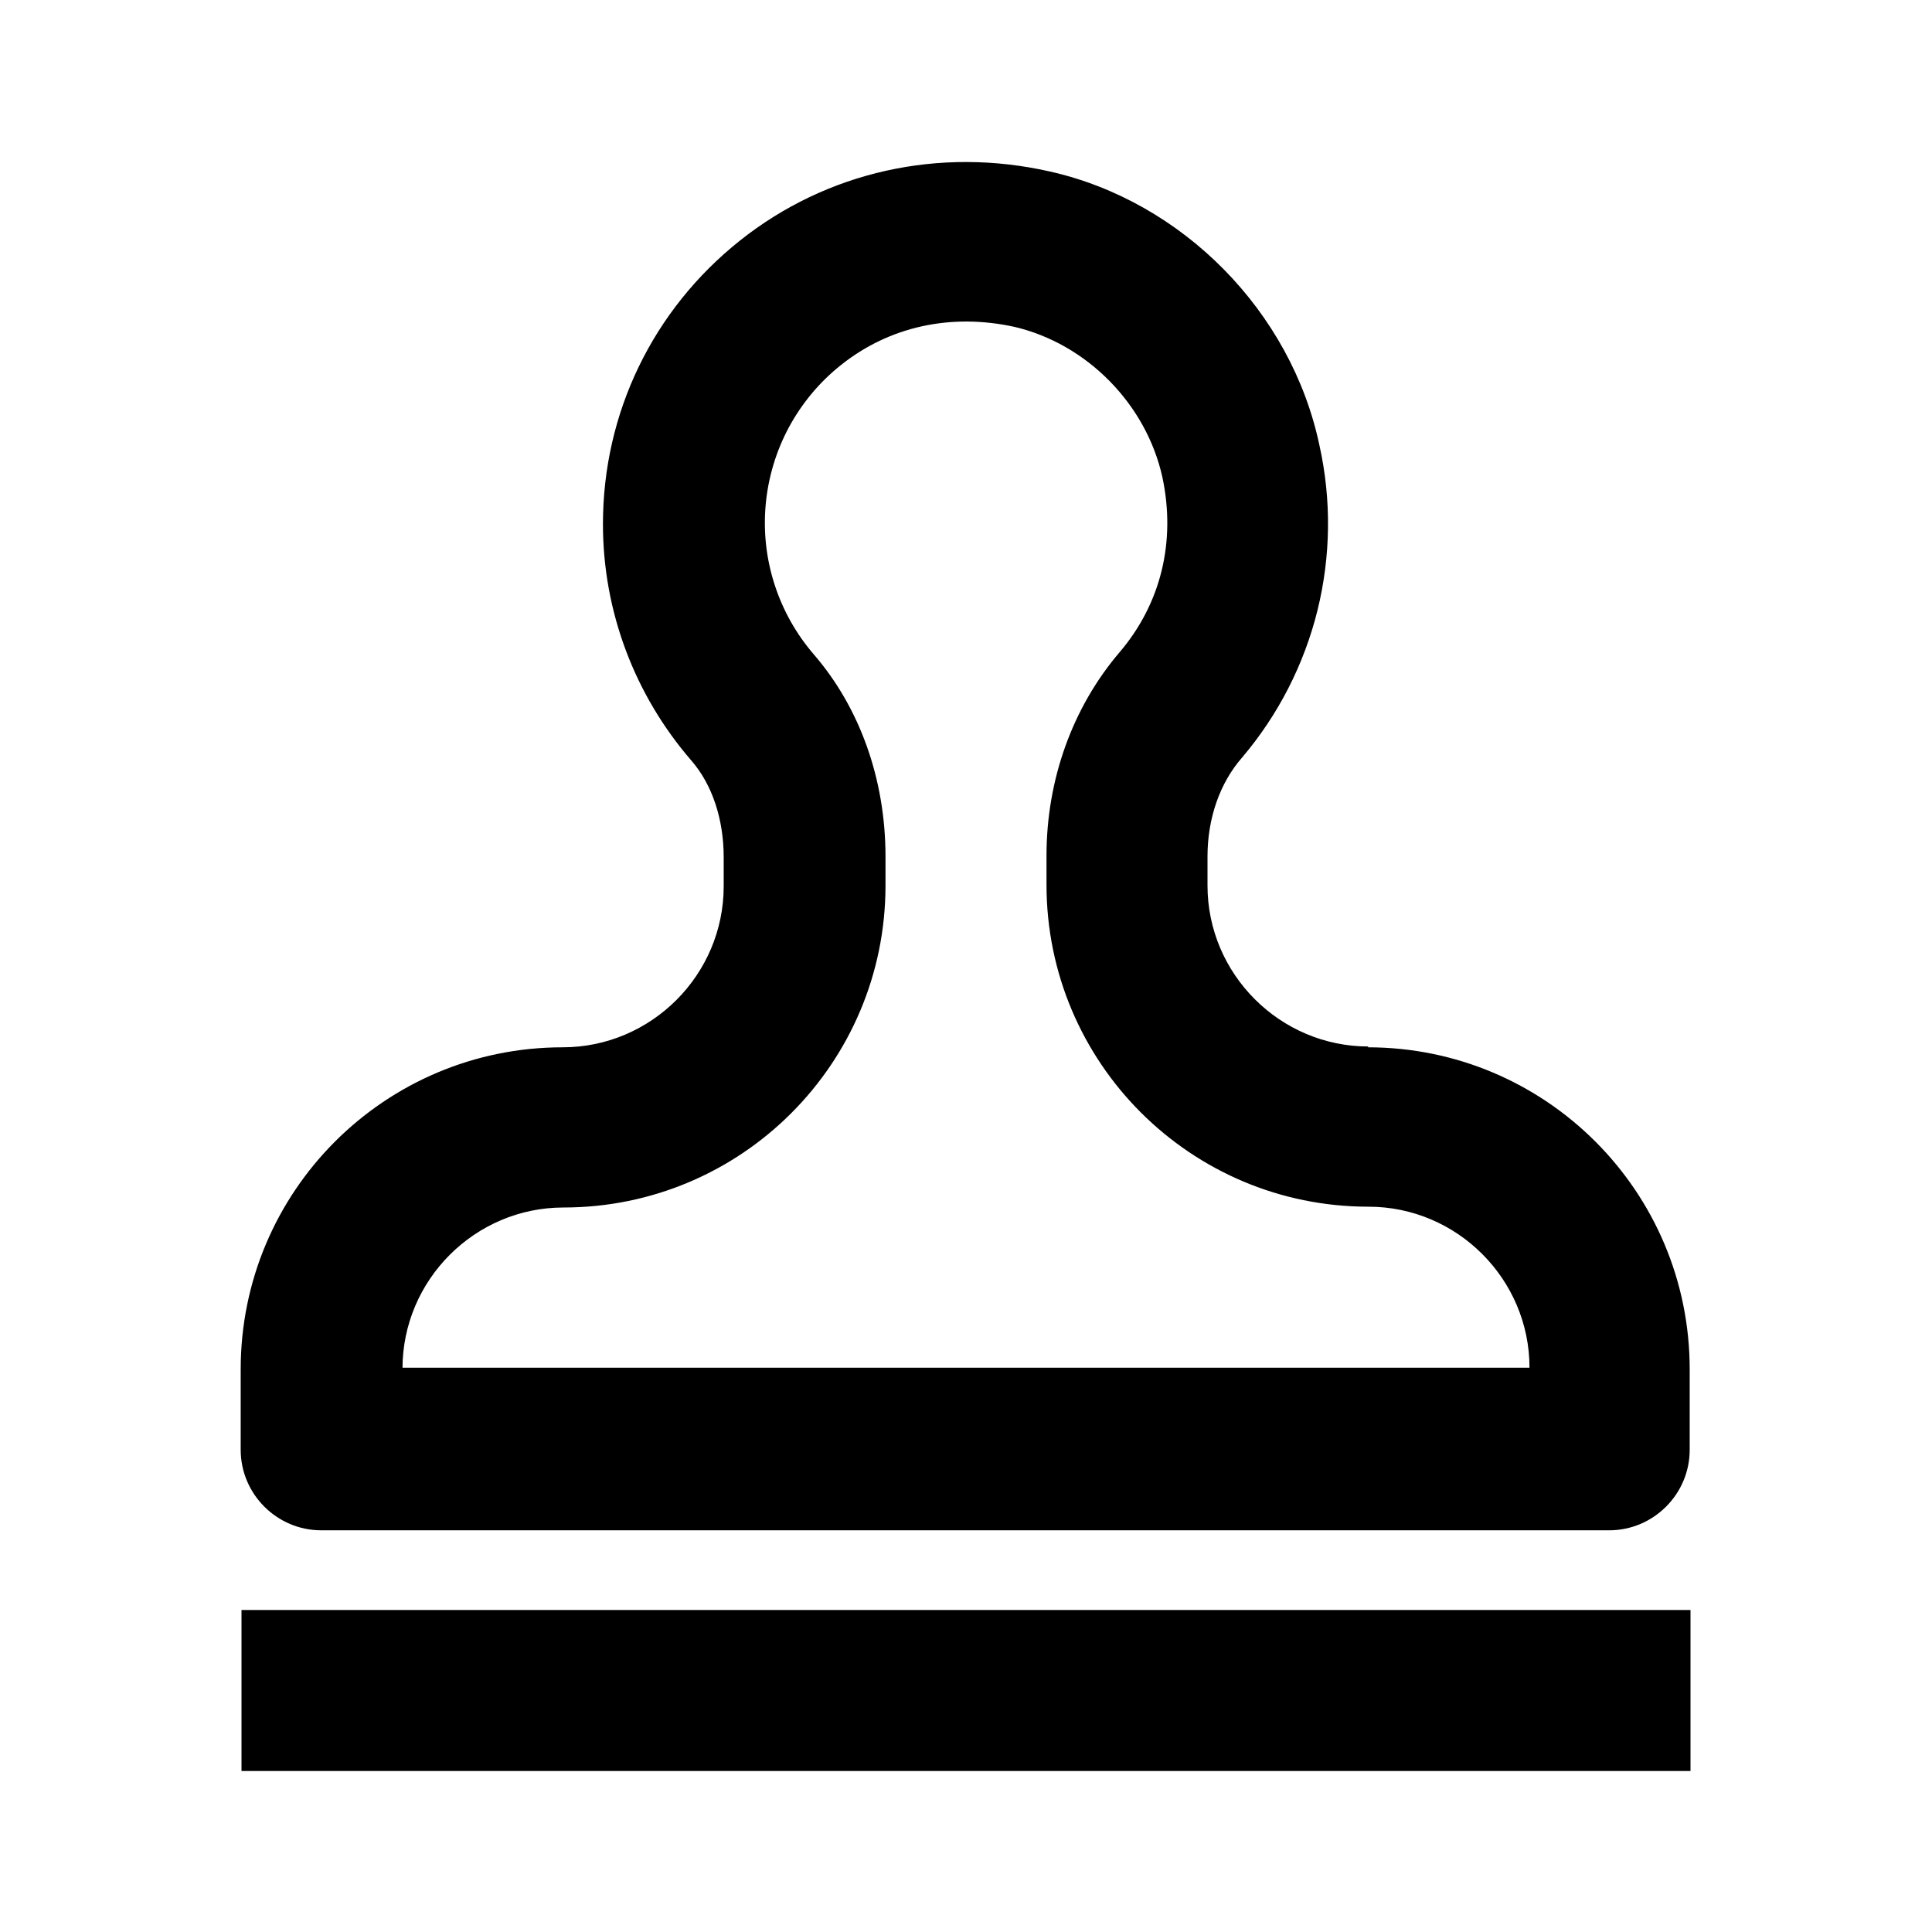
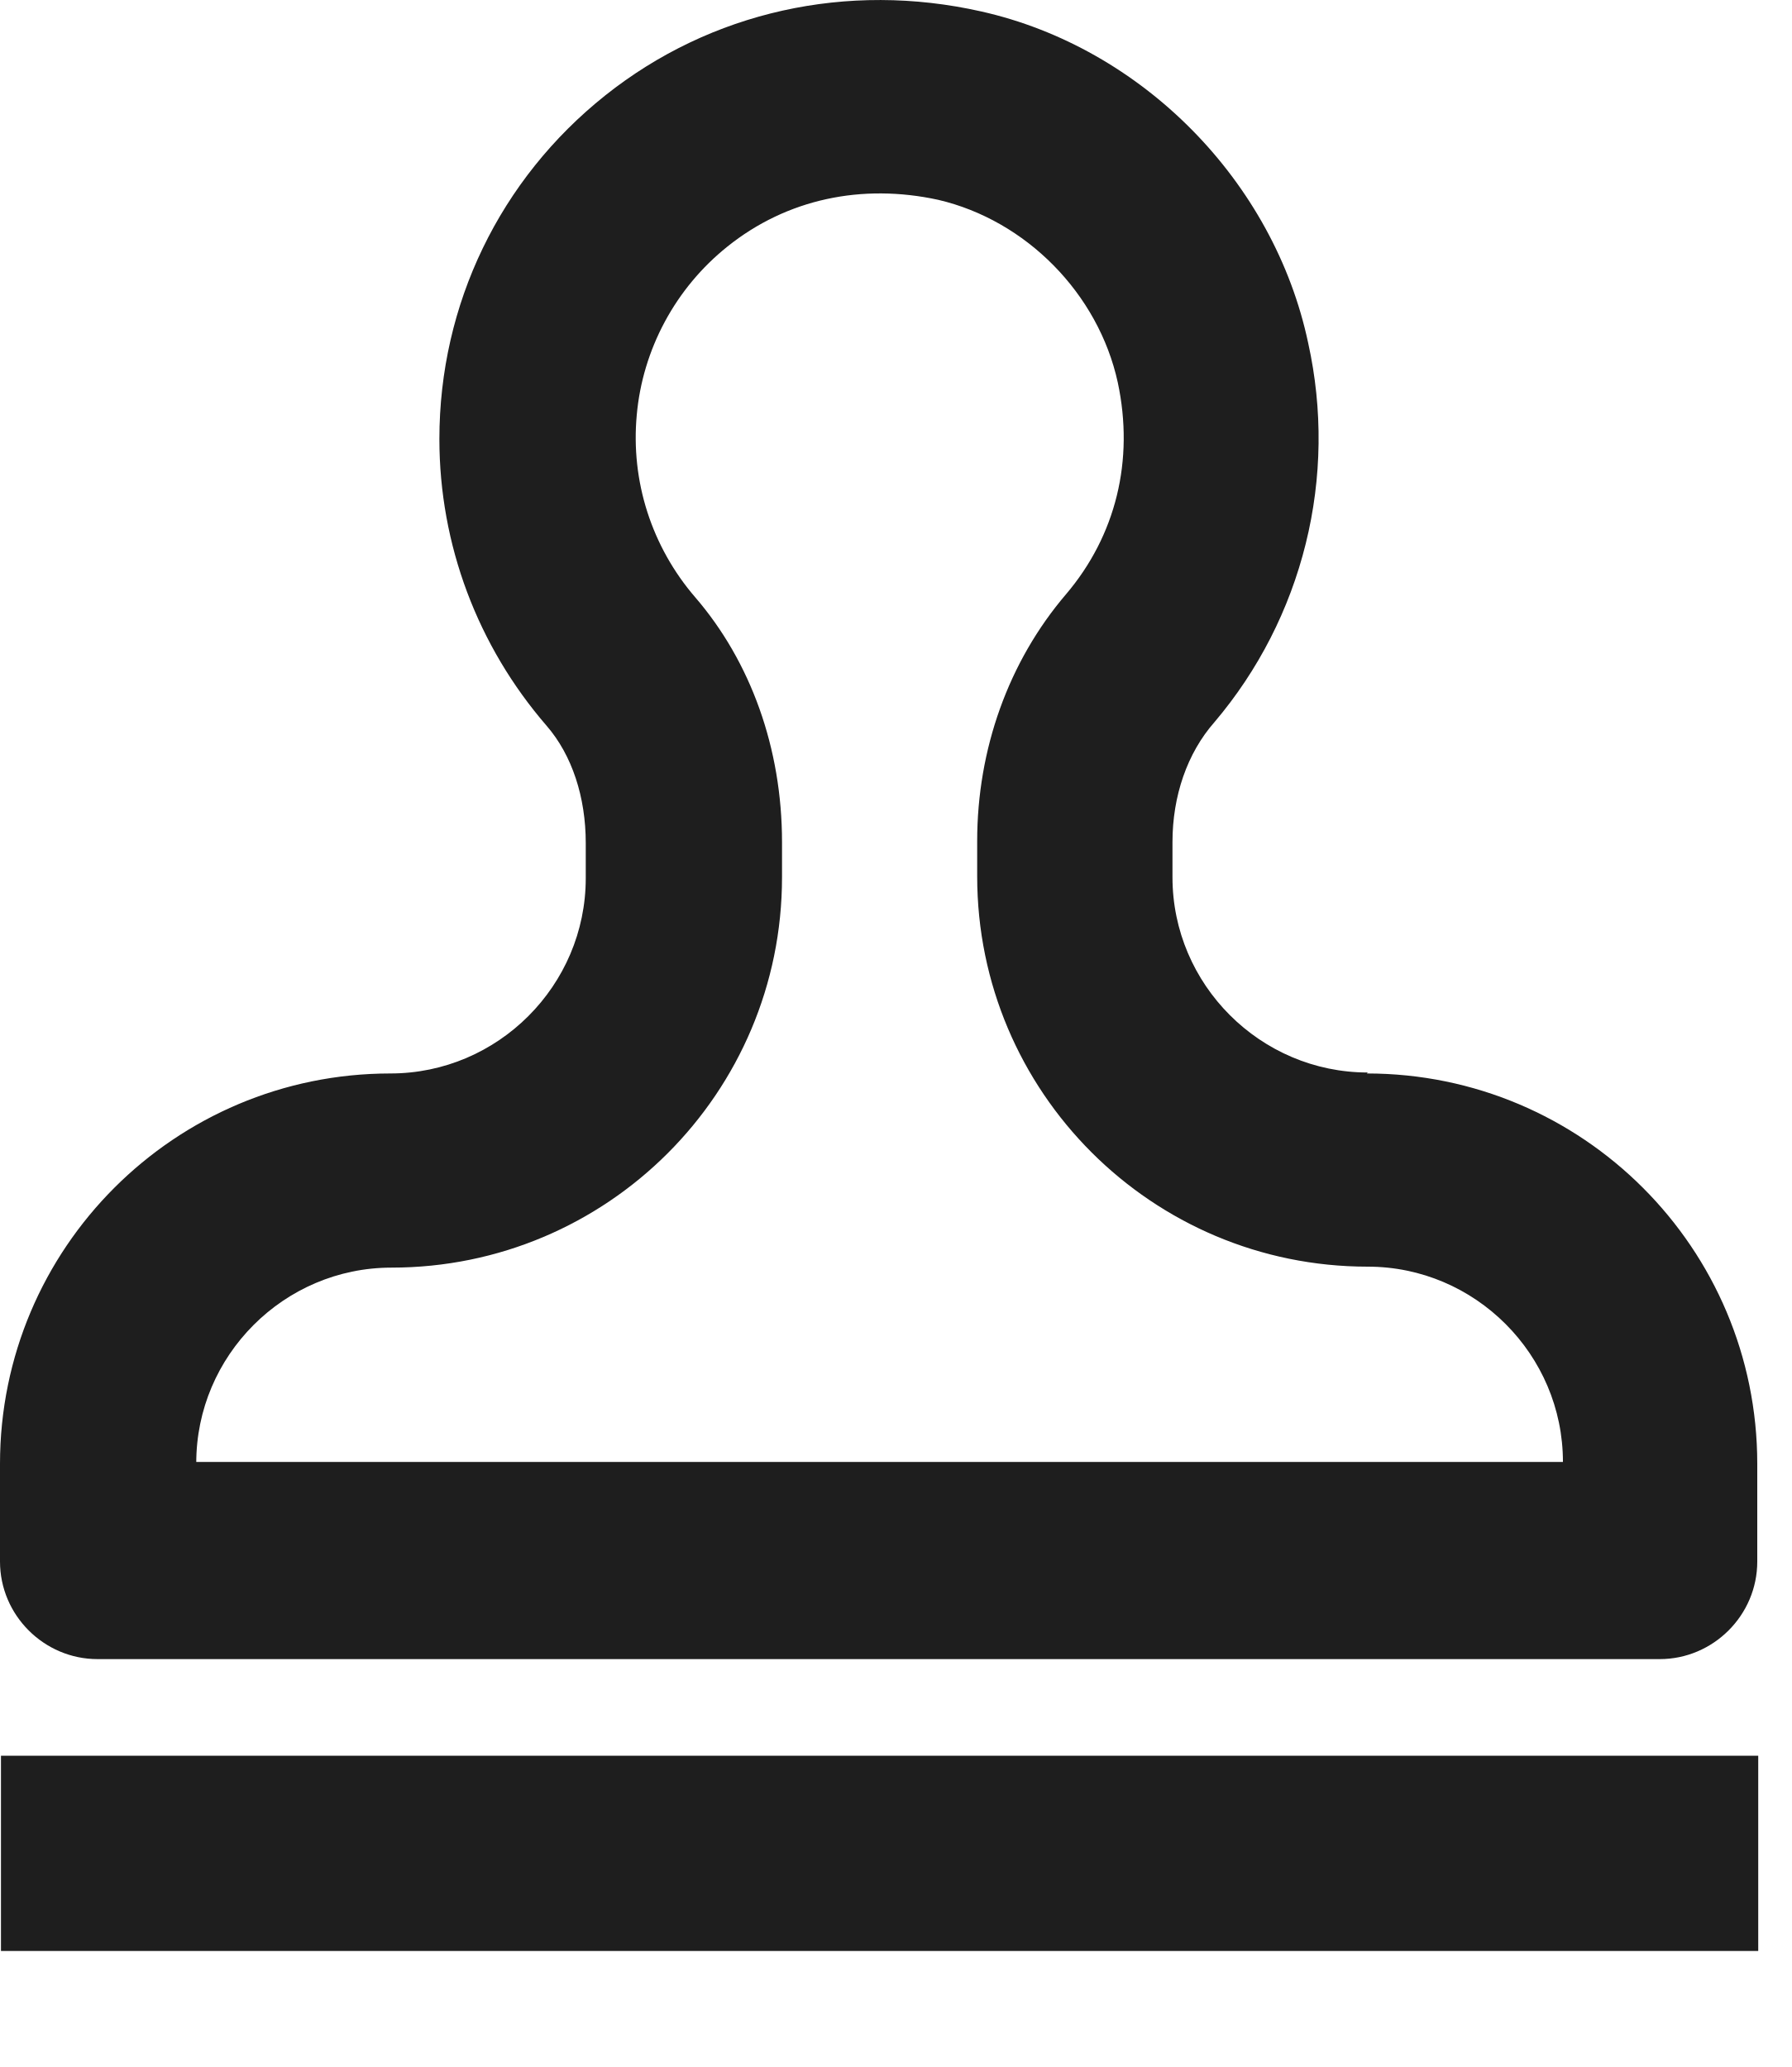
- <svg xmlns="http://www.w3.org/2000/svg" width="24" height="24" viewBox="0 0 24 24" fill="none">
-   <path d="M17 13C15.9 13 15 12.1 15 11V10.64C15 10.17 15.15 9.73 15.43 9.41C15.879 8.881 16.199 8.256 16.366 7.583C16.532 6.91 16.541 6.207 16.39 5.53C16.04 3.87 14.69 2.5 13.04 2.13C11.67 1.82 10.27 2.13 9.19 2.99C8.11 3.85 7.49 5.13 7.49 6.51C7.49 7.59 7.88 8.63 8.59 9.45C8.85 9.75 8.99 10.18 8.99 10.65V11.01C8.99 12.11 8.09 13.01 6.99 13.01C4.78 13.01 2.99 14.8 2.99 17.01V18.01C2.99 18.56 3.44 19.01 3.99 19.01H19.99C20.54 19.01 20.99 18.56 20.99 18.01V17.01C20.99 14.8 19.2 13.01 16.99 13.01L17 13ZM5 17C5 15.9 5.9 15 7 15C9.21 15 11 13.21 11 11V10.64C11 9.68 10.68 8.79 10.11 8.13C9.89 7.875 9.724 7.579 9.621 7.258C9.518 6.938 9.481 6.6 9.512 6.265C9.543 5.93 9.641 5.604 9.8 5.308C9.96 5.012 10.177 4.75 10.44 4.54C11.05 4.05 11.82 3.89 12.6 4.06C13.5 4.27 14.24 5.02 14.44 5.93C14.61 6.73 14.42 7.5 13.91 8.1C13.32 8.79 13 9.69 13 10.63V10.99C13 13.2 14.79 14.99 17 14.99C18.1 14.99 19 15.89 19 16.99H5V17ZM3 20H21V22H3V20Z" fill="black" />
+ <svg xmlns="http://www.w3.org/2000/svg" width="13" height="15" viewBox="0 0 13 15" fill="none">
+   <path d="M9.924 7.783C9.145 7.783 8.507 7.145 8.507 6.366V6.111C8.507 5.778 8.613 5.466 8.812 5.24C9.13 4.865 9.356 4.422 9.474 3.945C9.592 3.469 9.598 2.971 9.492 2.491C9.244 1.316 8.287 0.345 7.119 0.083C6.148 -0.136 5.157 0.083 4.392 0.692C3.627 1.301 3.188 2.208 3.188 3.186C3.188 3.951 3.464 4.687 3.967 5.268C4.151 5.481 4.25 5.785 4.25 6.118V6.373C4.25 7.152 3.612 7.79 2.833 7.79C1.268 7.79 0 9.058 0 10.623V11.332C0 11.721 0.319 12.04 0.708 12.04H12.042C12.431 12.04 12.75 11.721 12.75 11.332V10.623C12.75 9.058 11.482 7.79 9.917 7.79L9.924 7.783ZM1.424 10.616C1.424 9.837 2.061 9.199 2.84 9.199C4.406 9.199 5.674 7.931 5.674 6.366V6.111C5.674 5.431 5.447 4.801 5.043 4.333C4.888 4.153 4.77 3.943 4.697 3.716C4.624 3.489 4.598 3.249 4.62 3.012C4.641 2.775 4.711 2.544 4.824 2.334C4.937 2.124 5.091 1.939 5.277 1.79C5.709 1.443 6.255 1.33 6.807 1.45C7.445 1.599 7.969 2.13 8.11 2.775C8.231 3.341 8.096 3.887 7.735 4.312C7.317 4.801 7.09 5.438 7.09 6.104V6.359C7.09 7.924 8.358 9.192 9.924 9.192C10.703 9.192 11.34 9.83 11.34 10.609H1.424V10.616ZM0.007 12.741H12.757V14.158H0.007V12.741Z" fill="#1E1E1E" />
</svg>
